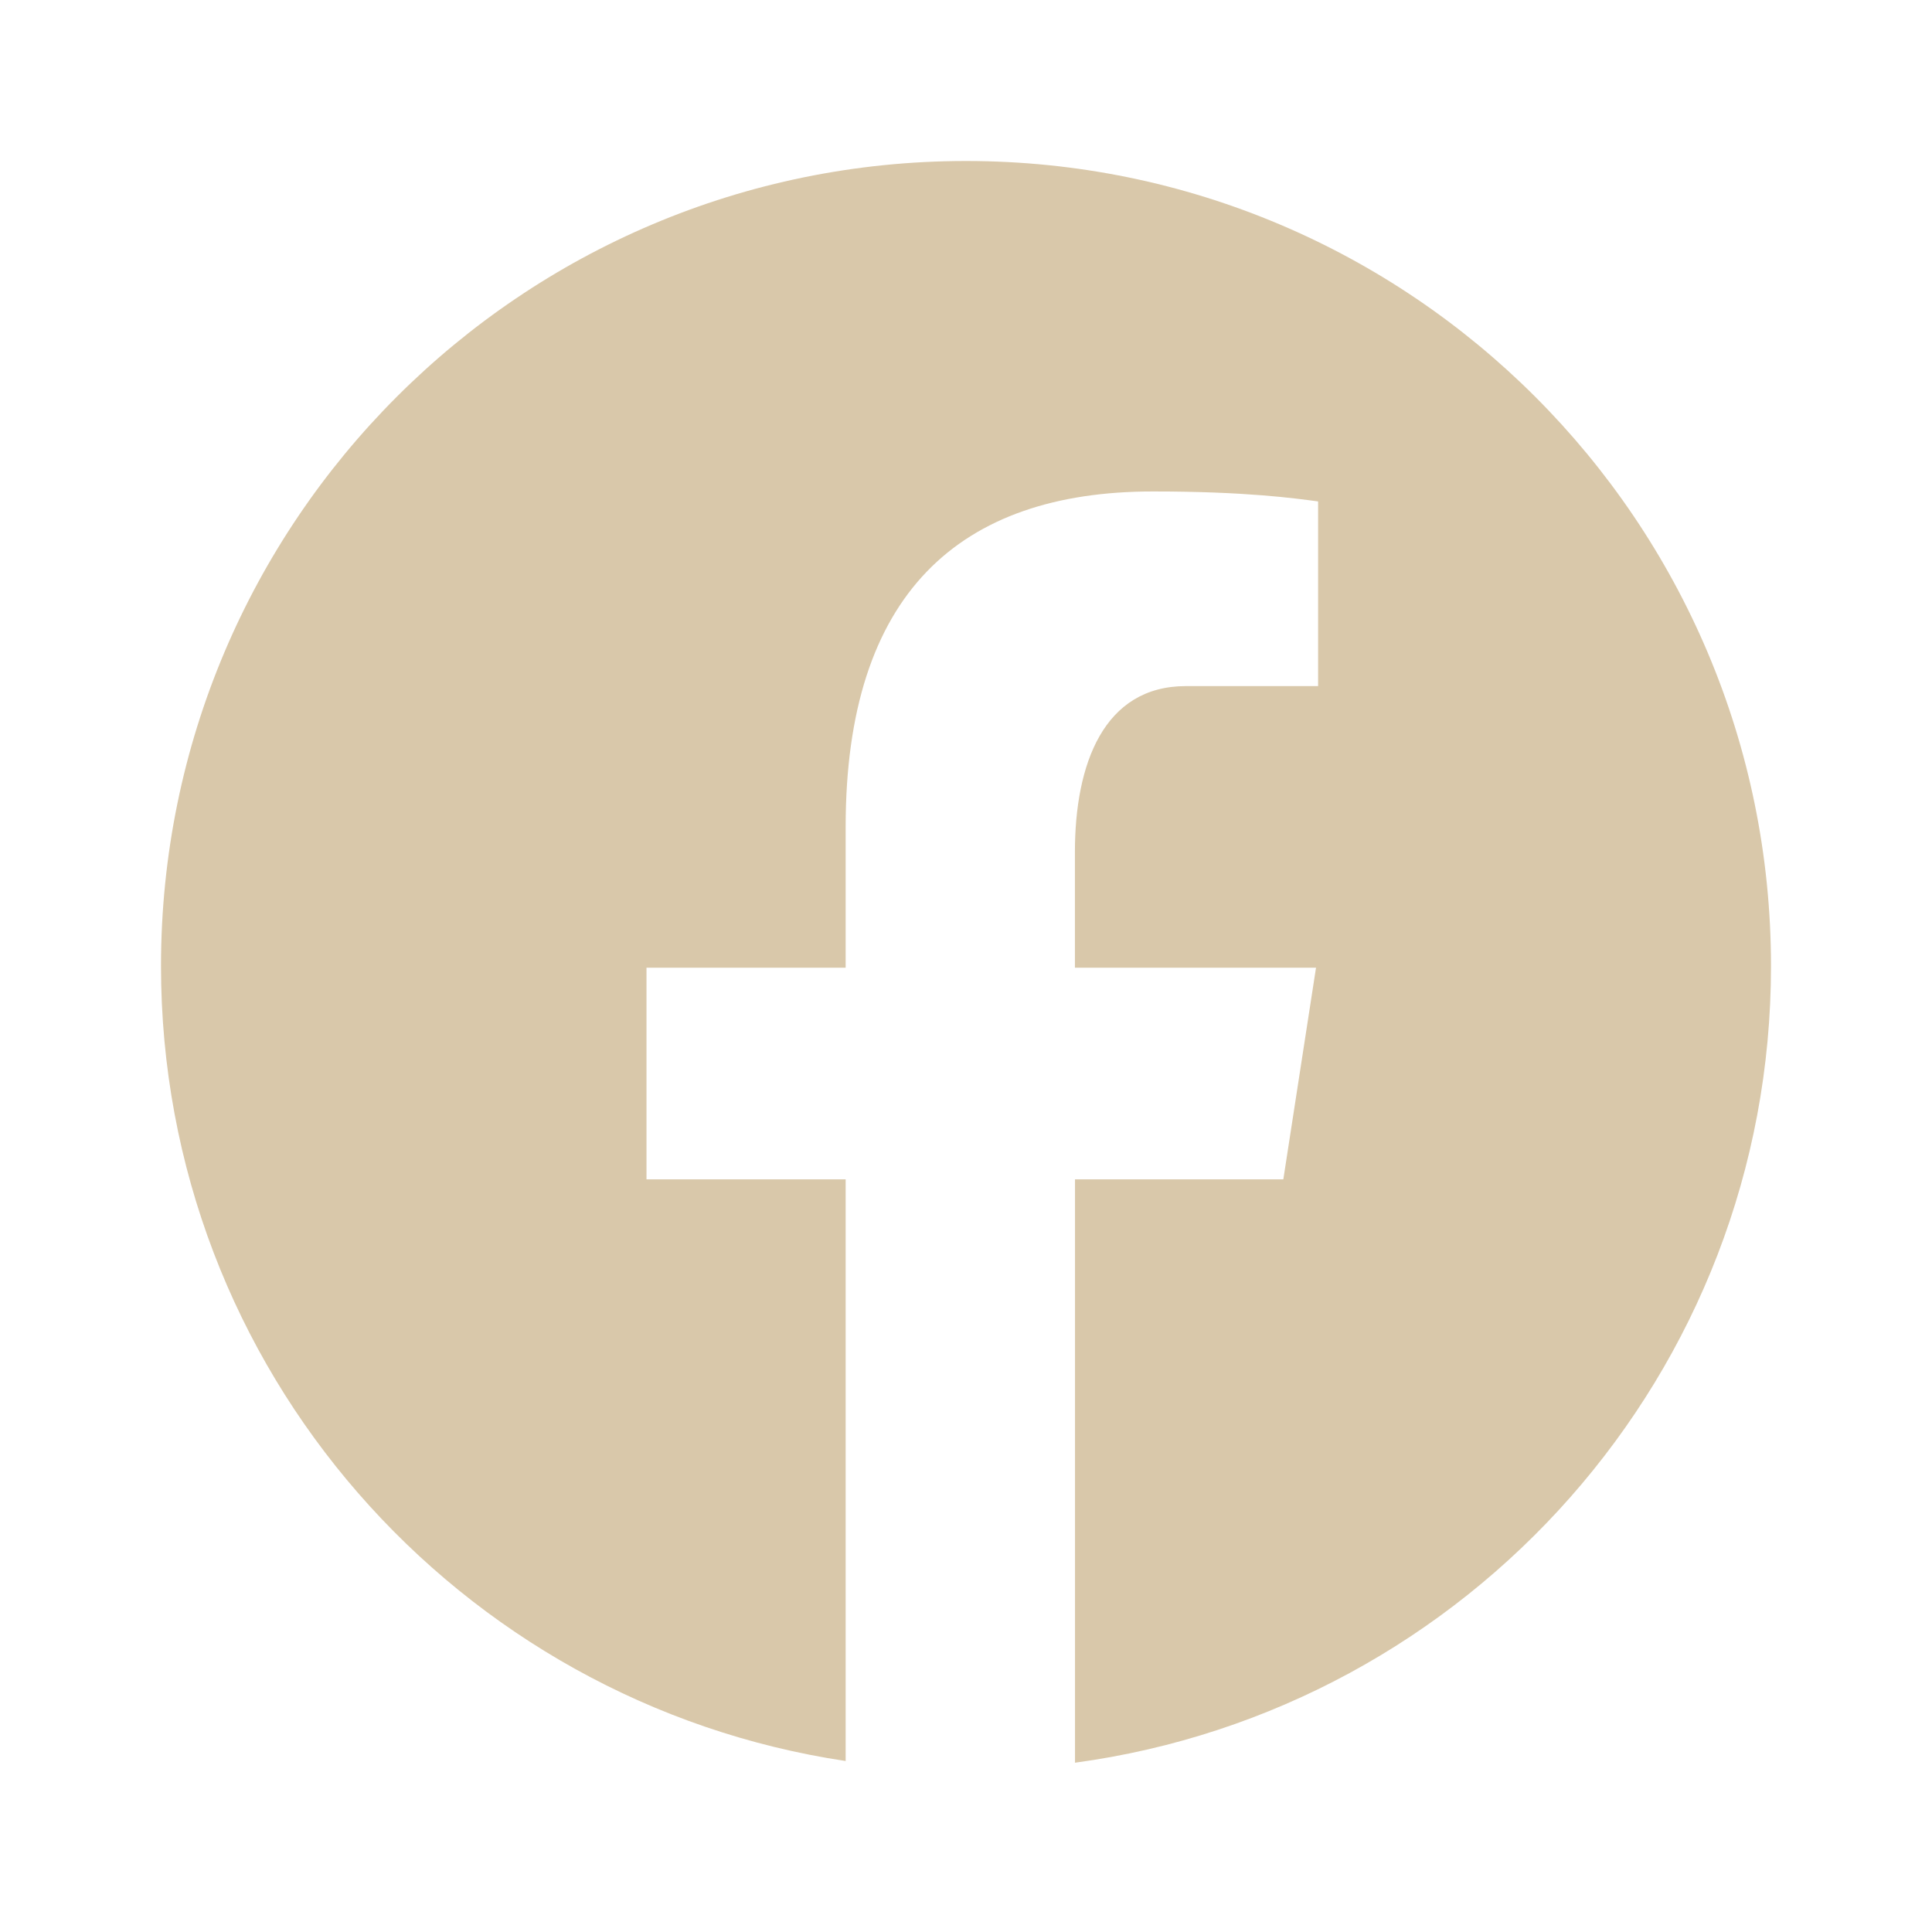
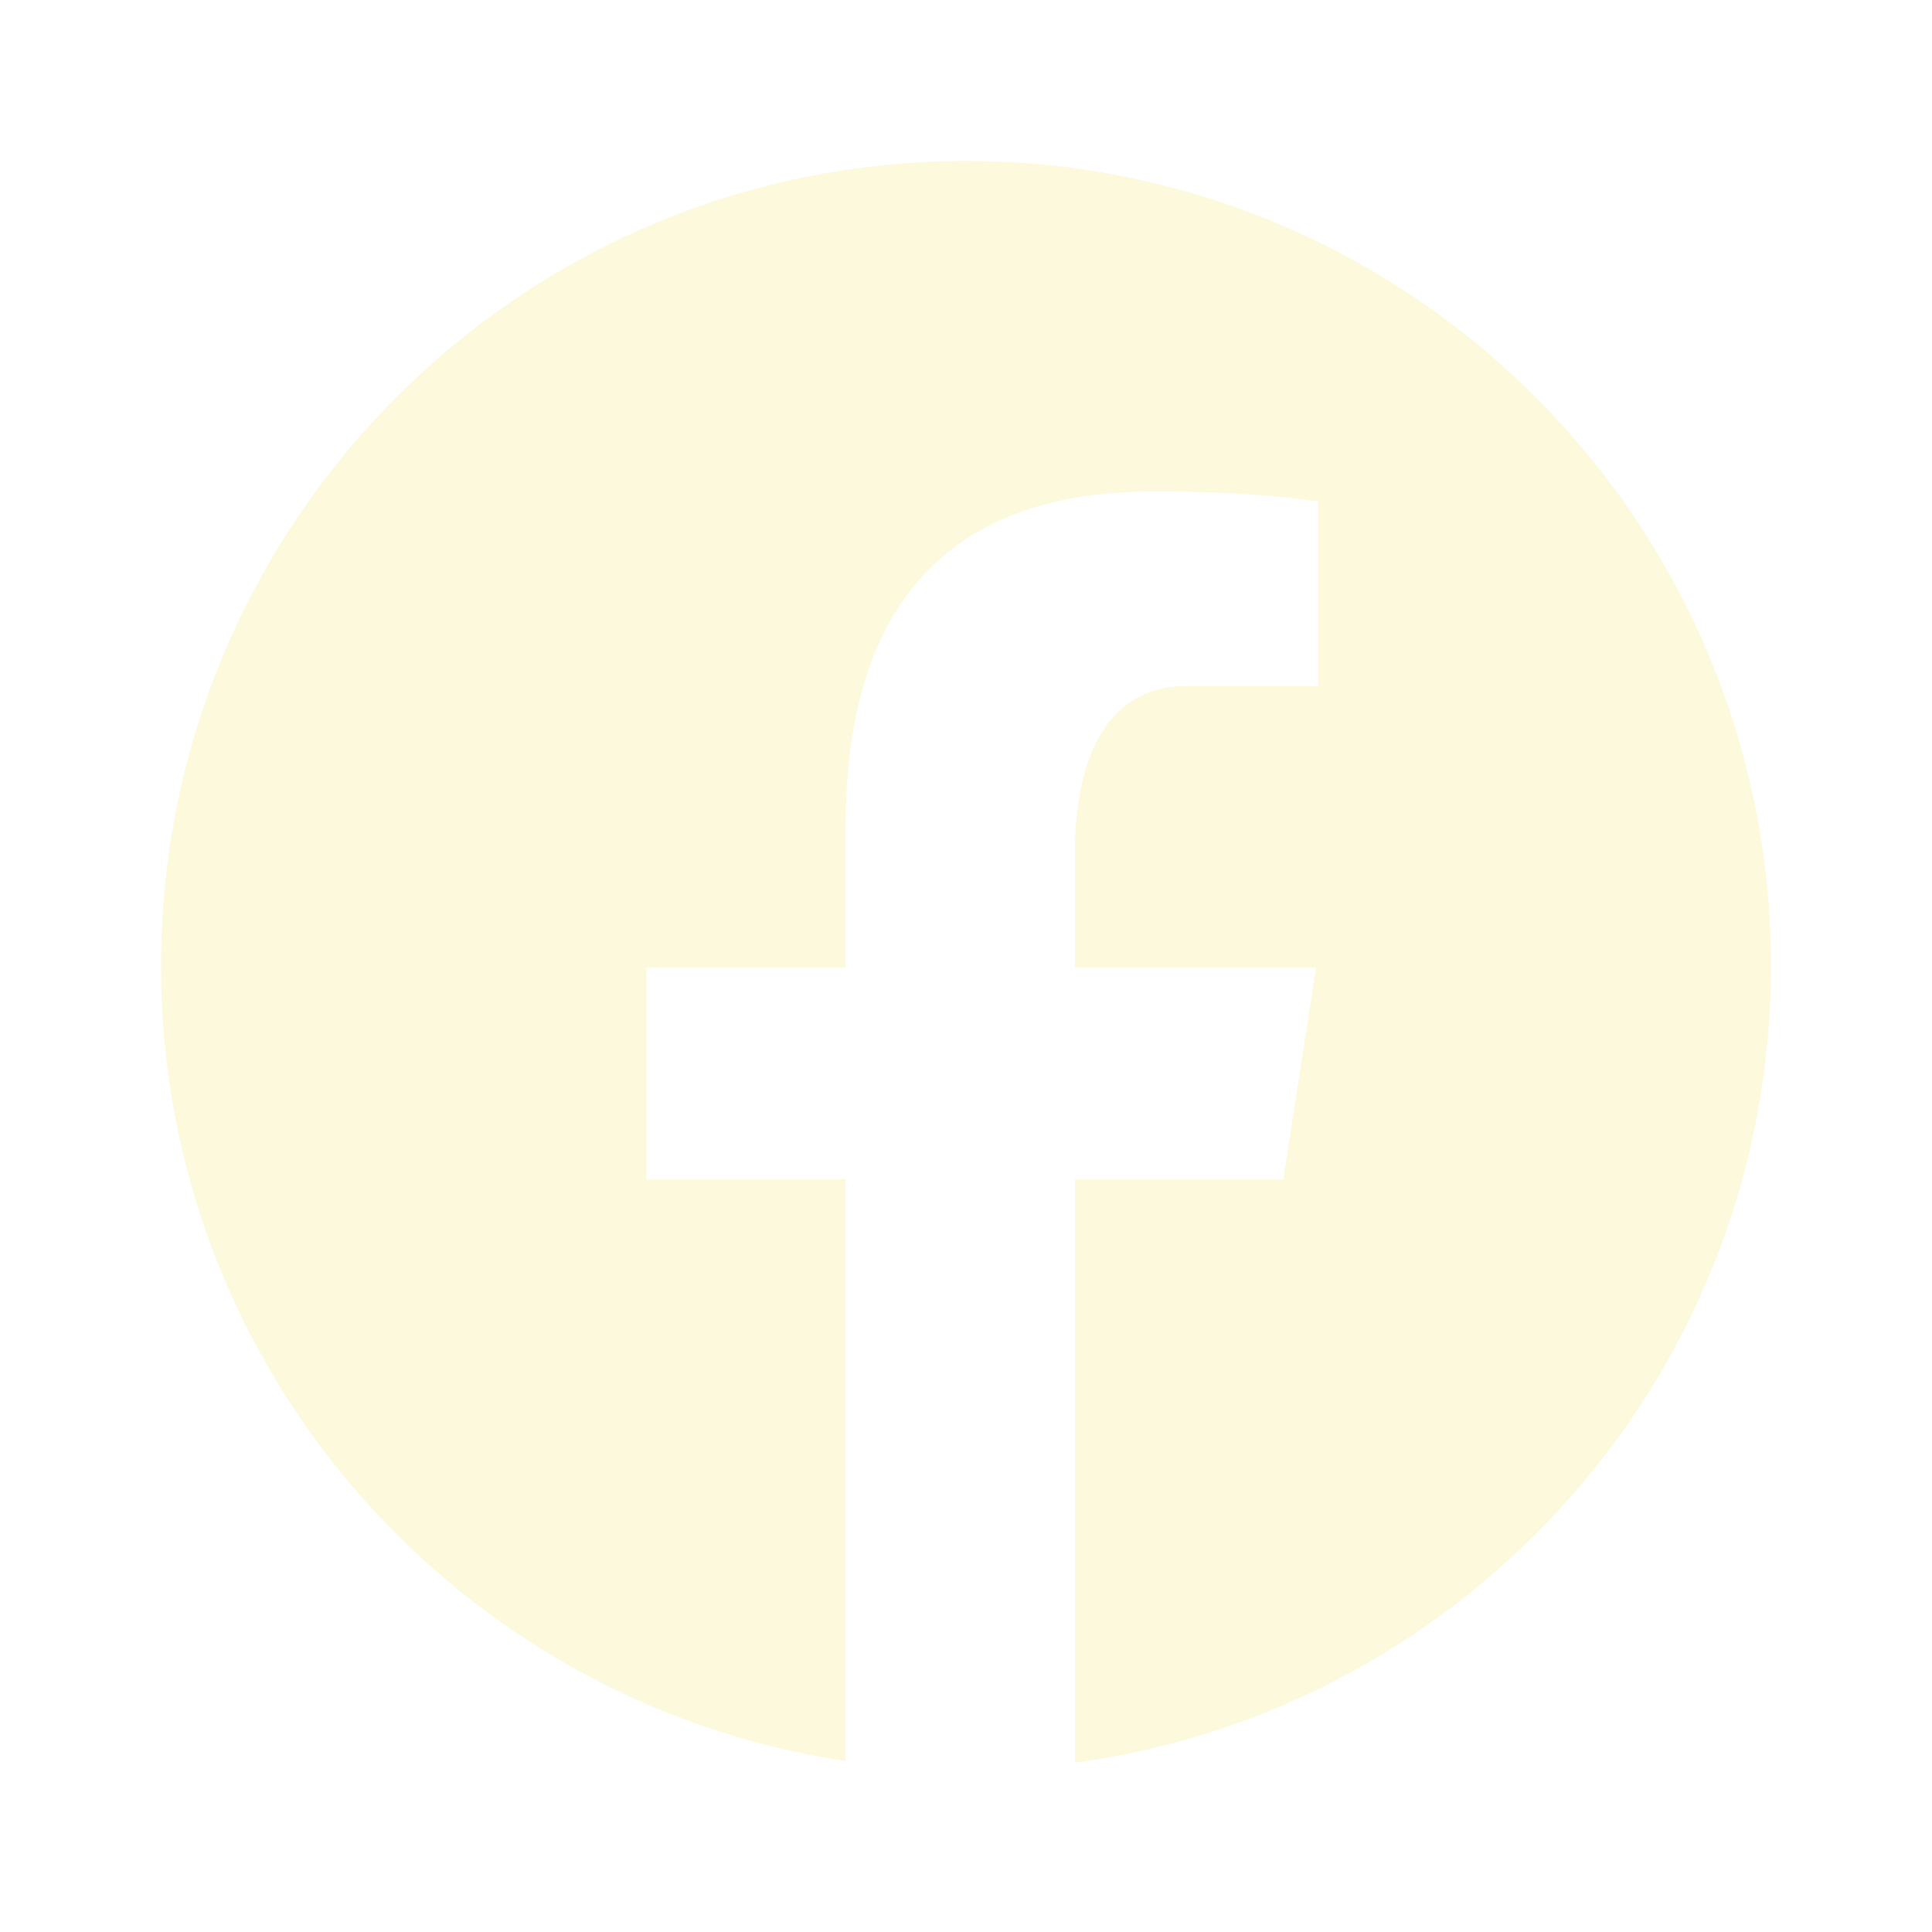
- <svg xmlns="http://www.w3.org/2000/svg" fill="#D9C8AA" viewBox="0 0 24 24" width="144px" height="144px">
+ <svg xmlns="http://www.w3.org/2000/svg" fill="#fcf9dd" viewBox="0 0 24 24" width="100px" height="100px">
  <path d="M12,2C6.477,2,2,6.477,2,12c0,5.013,3.693,9.153,8.505,9.876V14.65H8.031v-2.629h2.474v-1.749 c0-2.896,1.411-4.167,3.818-4.167c1.153,0,1.762,0.085,2.051,0.124v2.294h-1.642c-1.022,0-1.379,0.969-1.379,2.061v1.437h2.995 l-0.406,2.629h-2.588v7.247C18.235,21.236,22,17.062,22,12C22,6.477,17.523,2,12,2z" />
</svg>
